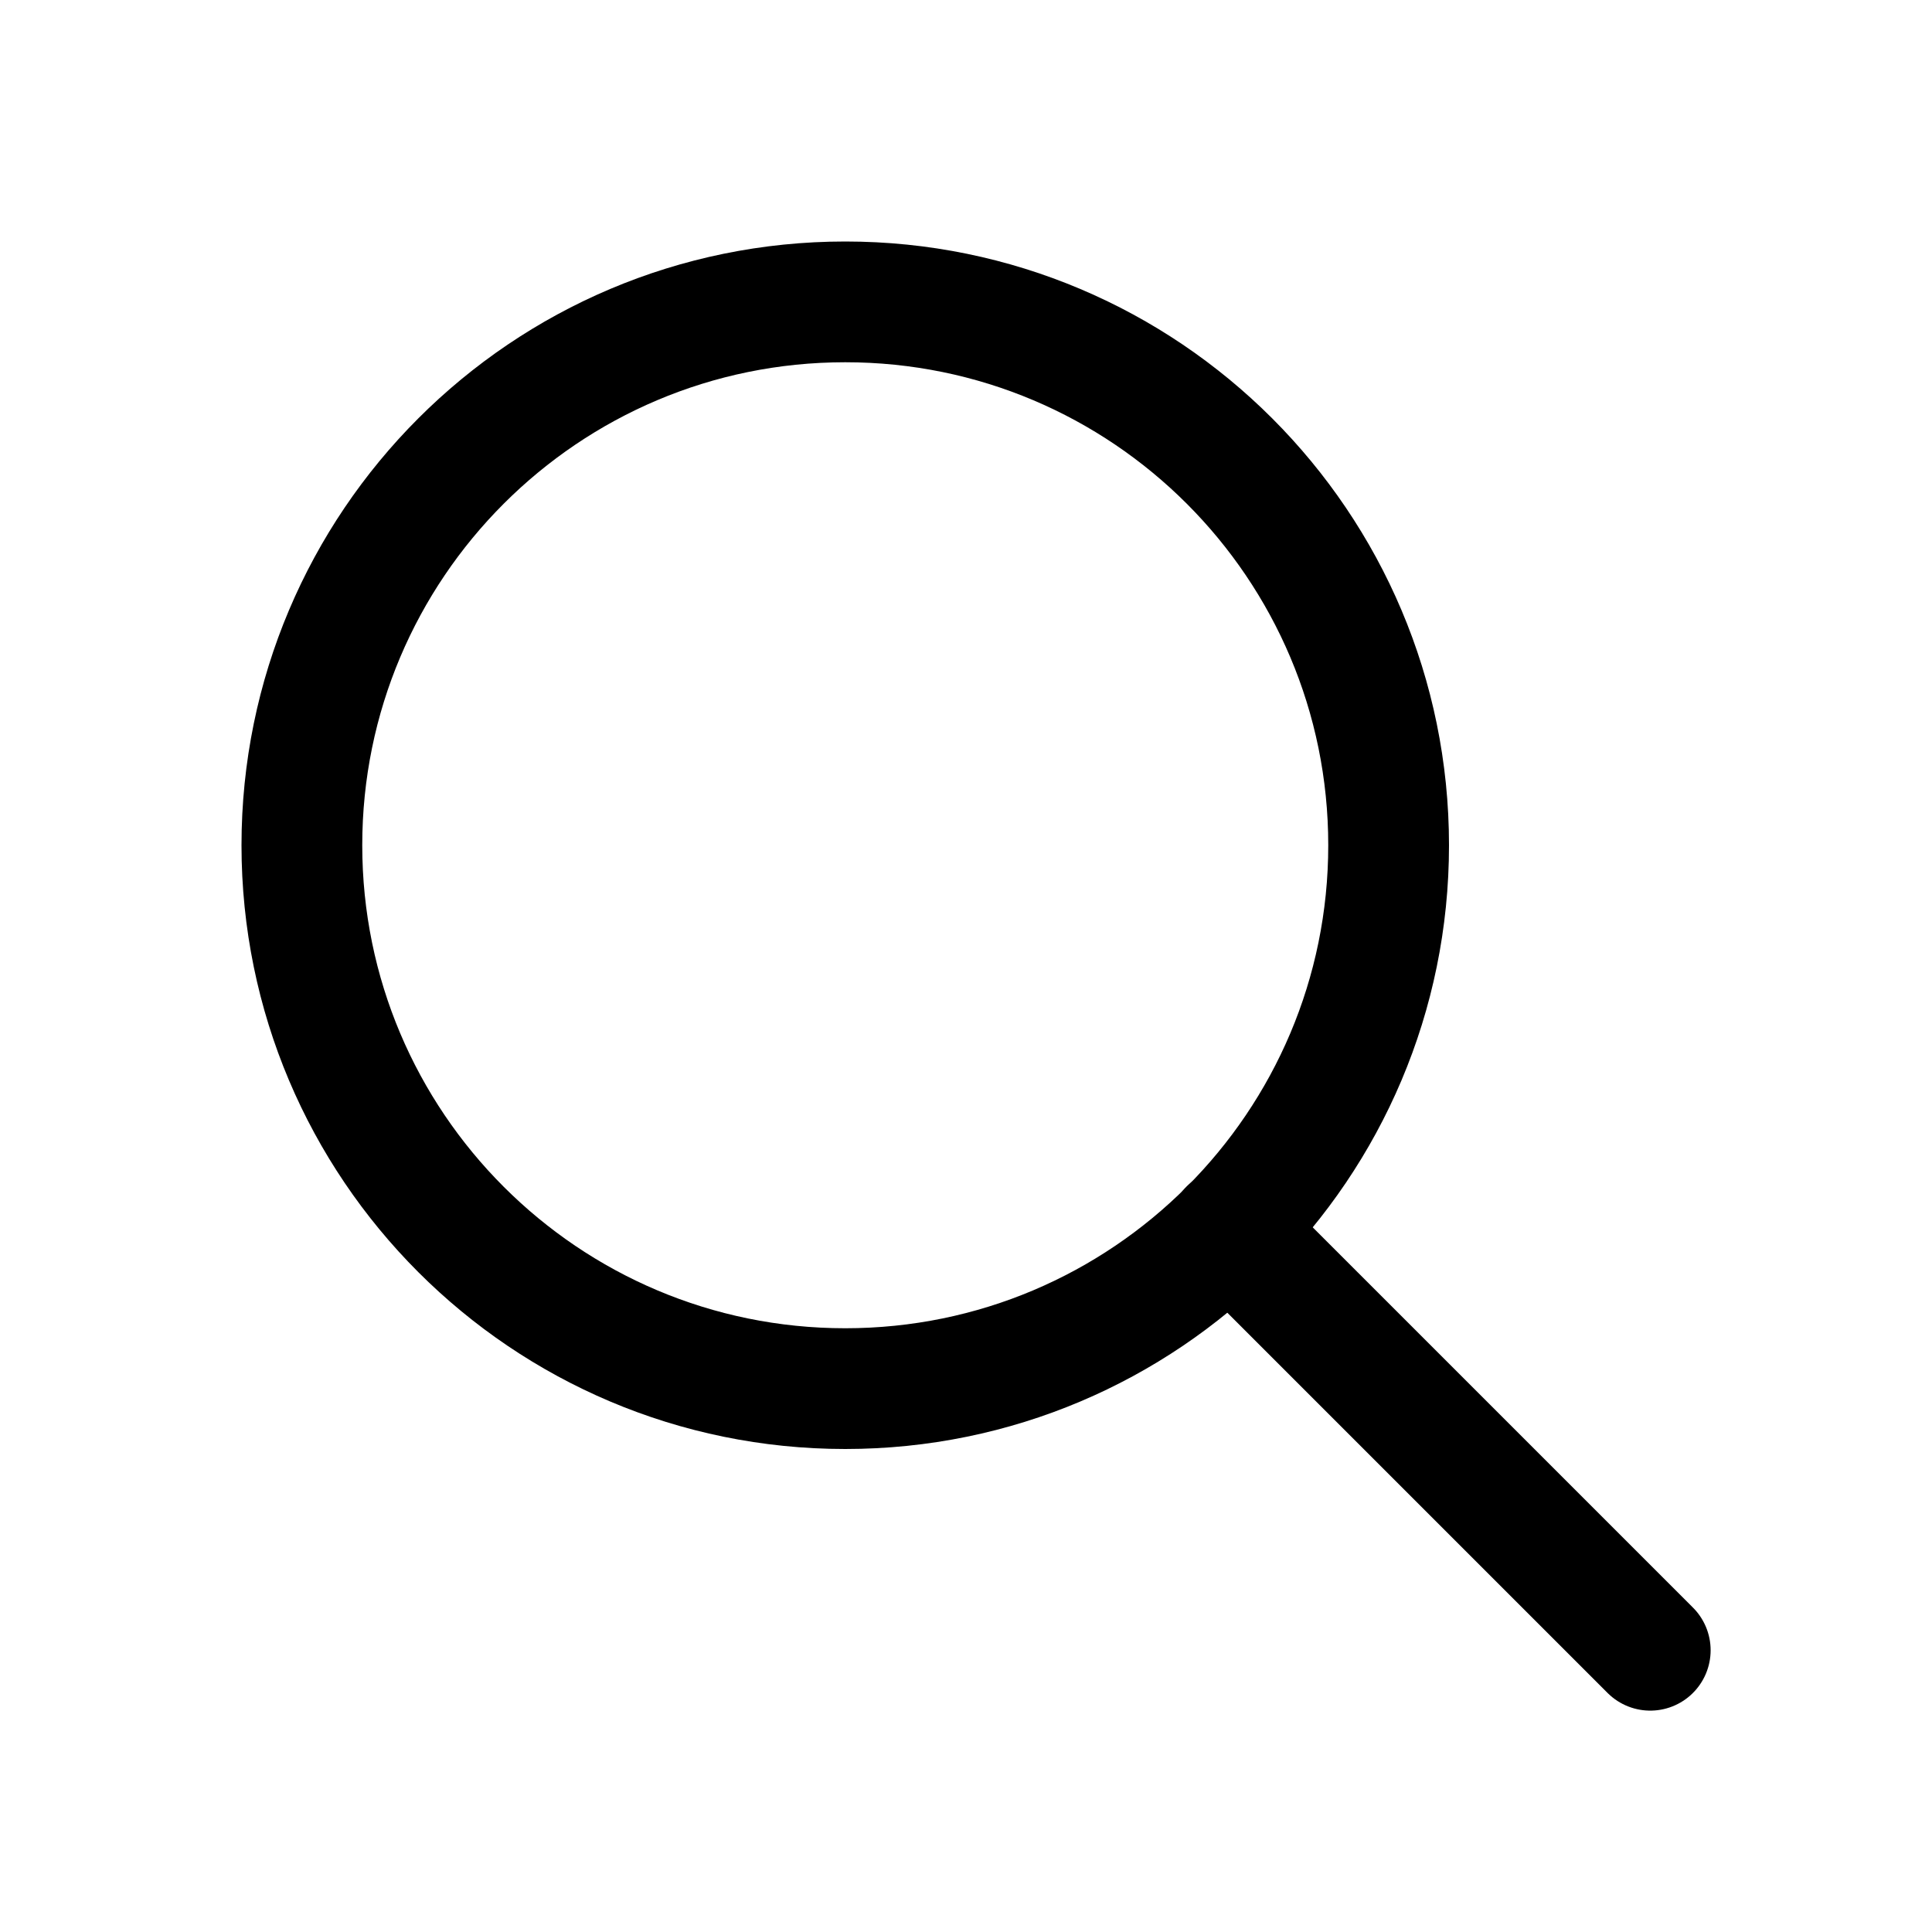
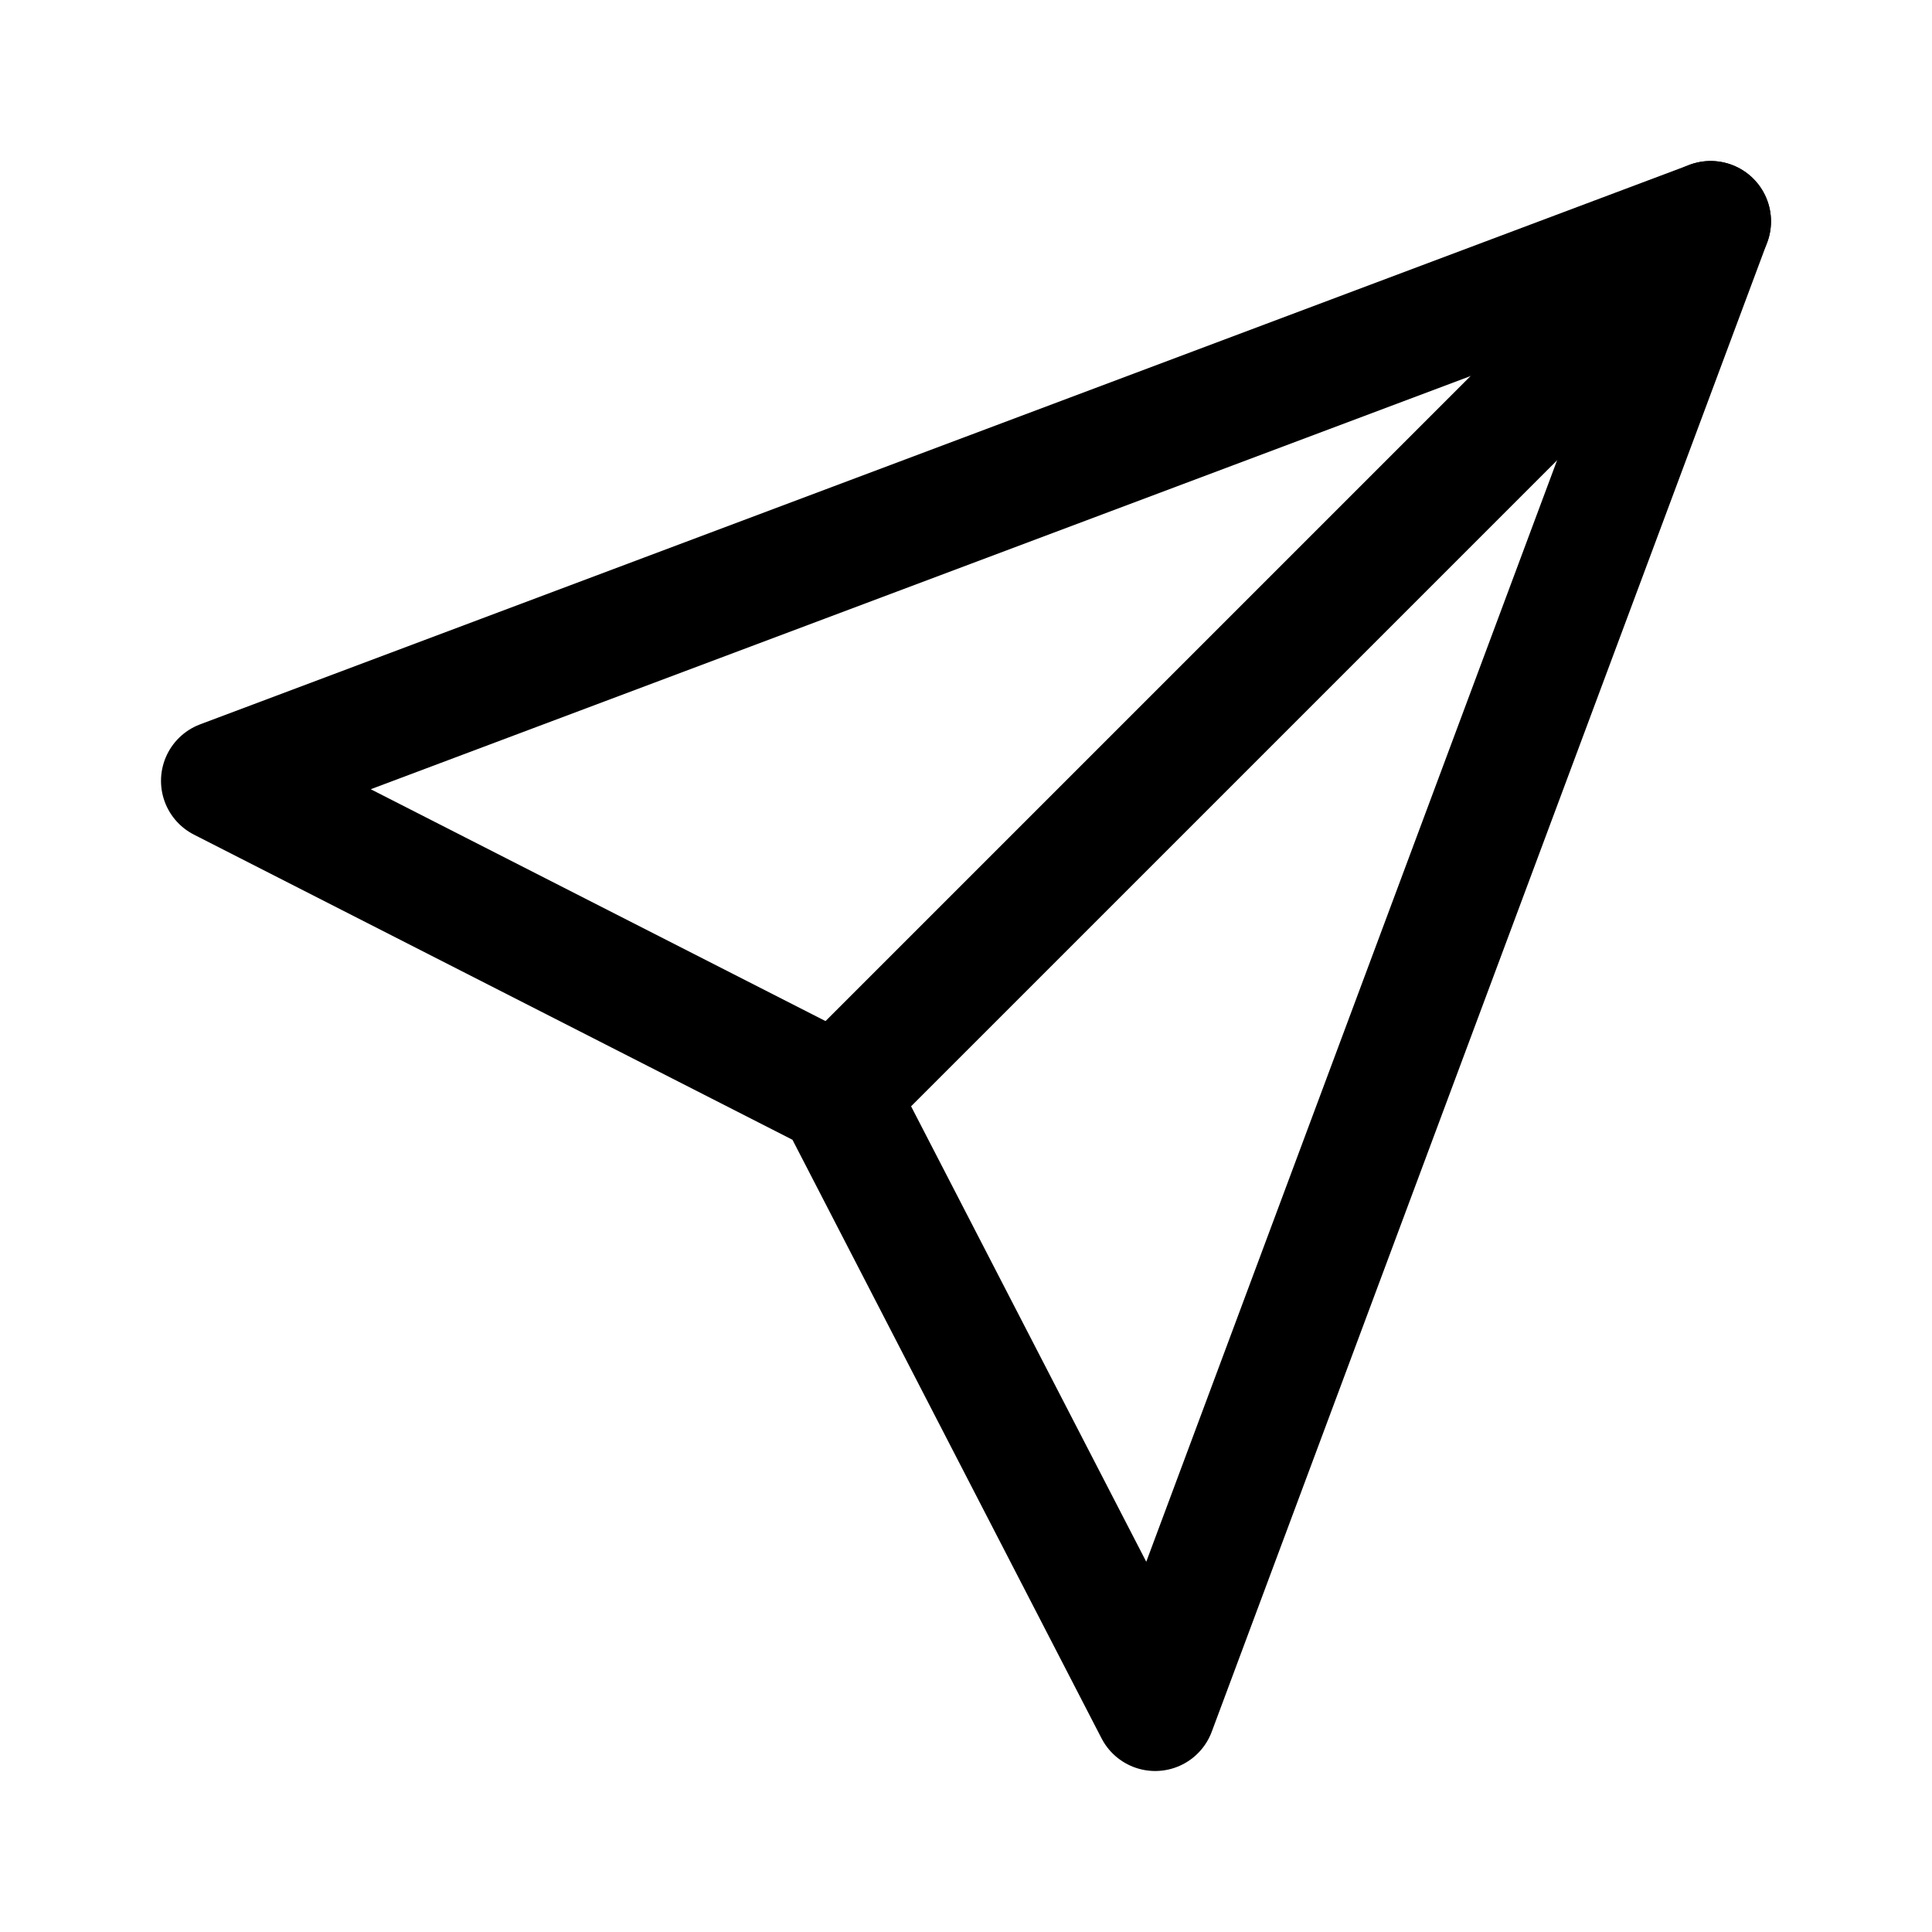
<svg xmlns="http://www.w3.org/2000/svg" viewBox="0 0 24 24" fill="none" stroke="currentColor" stroke-width="1.5" stroke-linecap="round" stroke-linejoin="round" aria-hidden="true">
-   <circle cx="10.5" cy="10.5" r="6.75" />
-   <path d="m20.5 20.5-5.23-5.23" />
+   <path d="M21.25 2.75 14.35 21.25l-3.95-7.65-7.65-3.9Z" />
+   <path d="M21.25 2.75 10.4 13.6" />
</svg>
